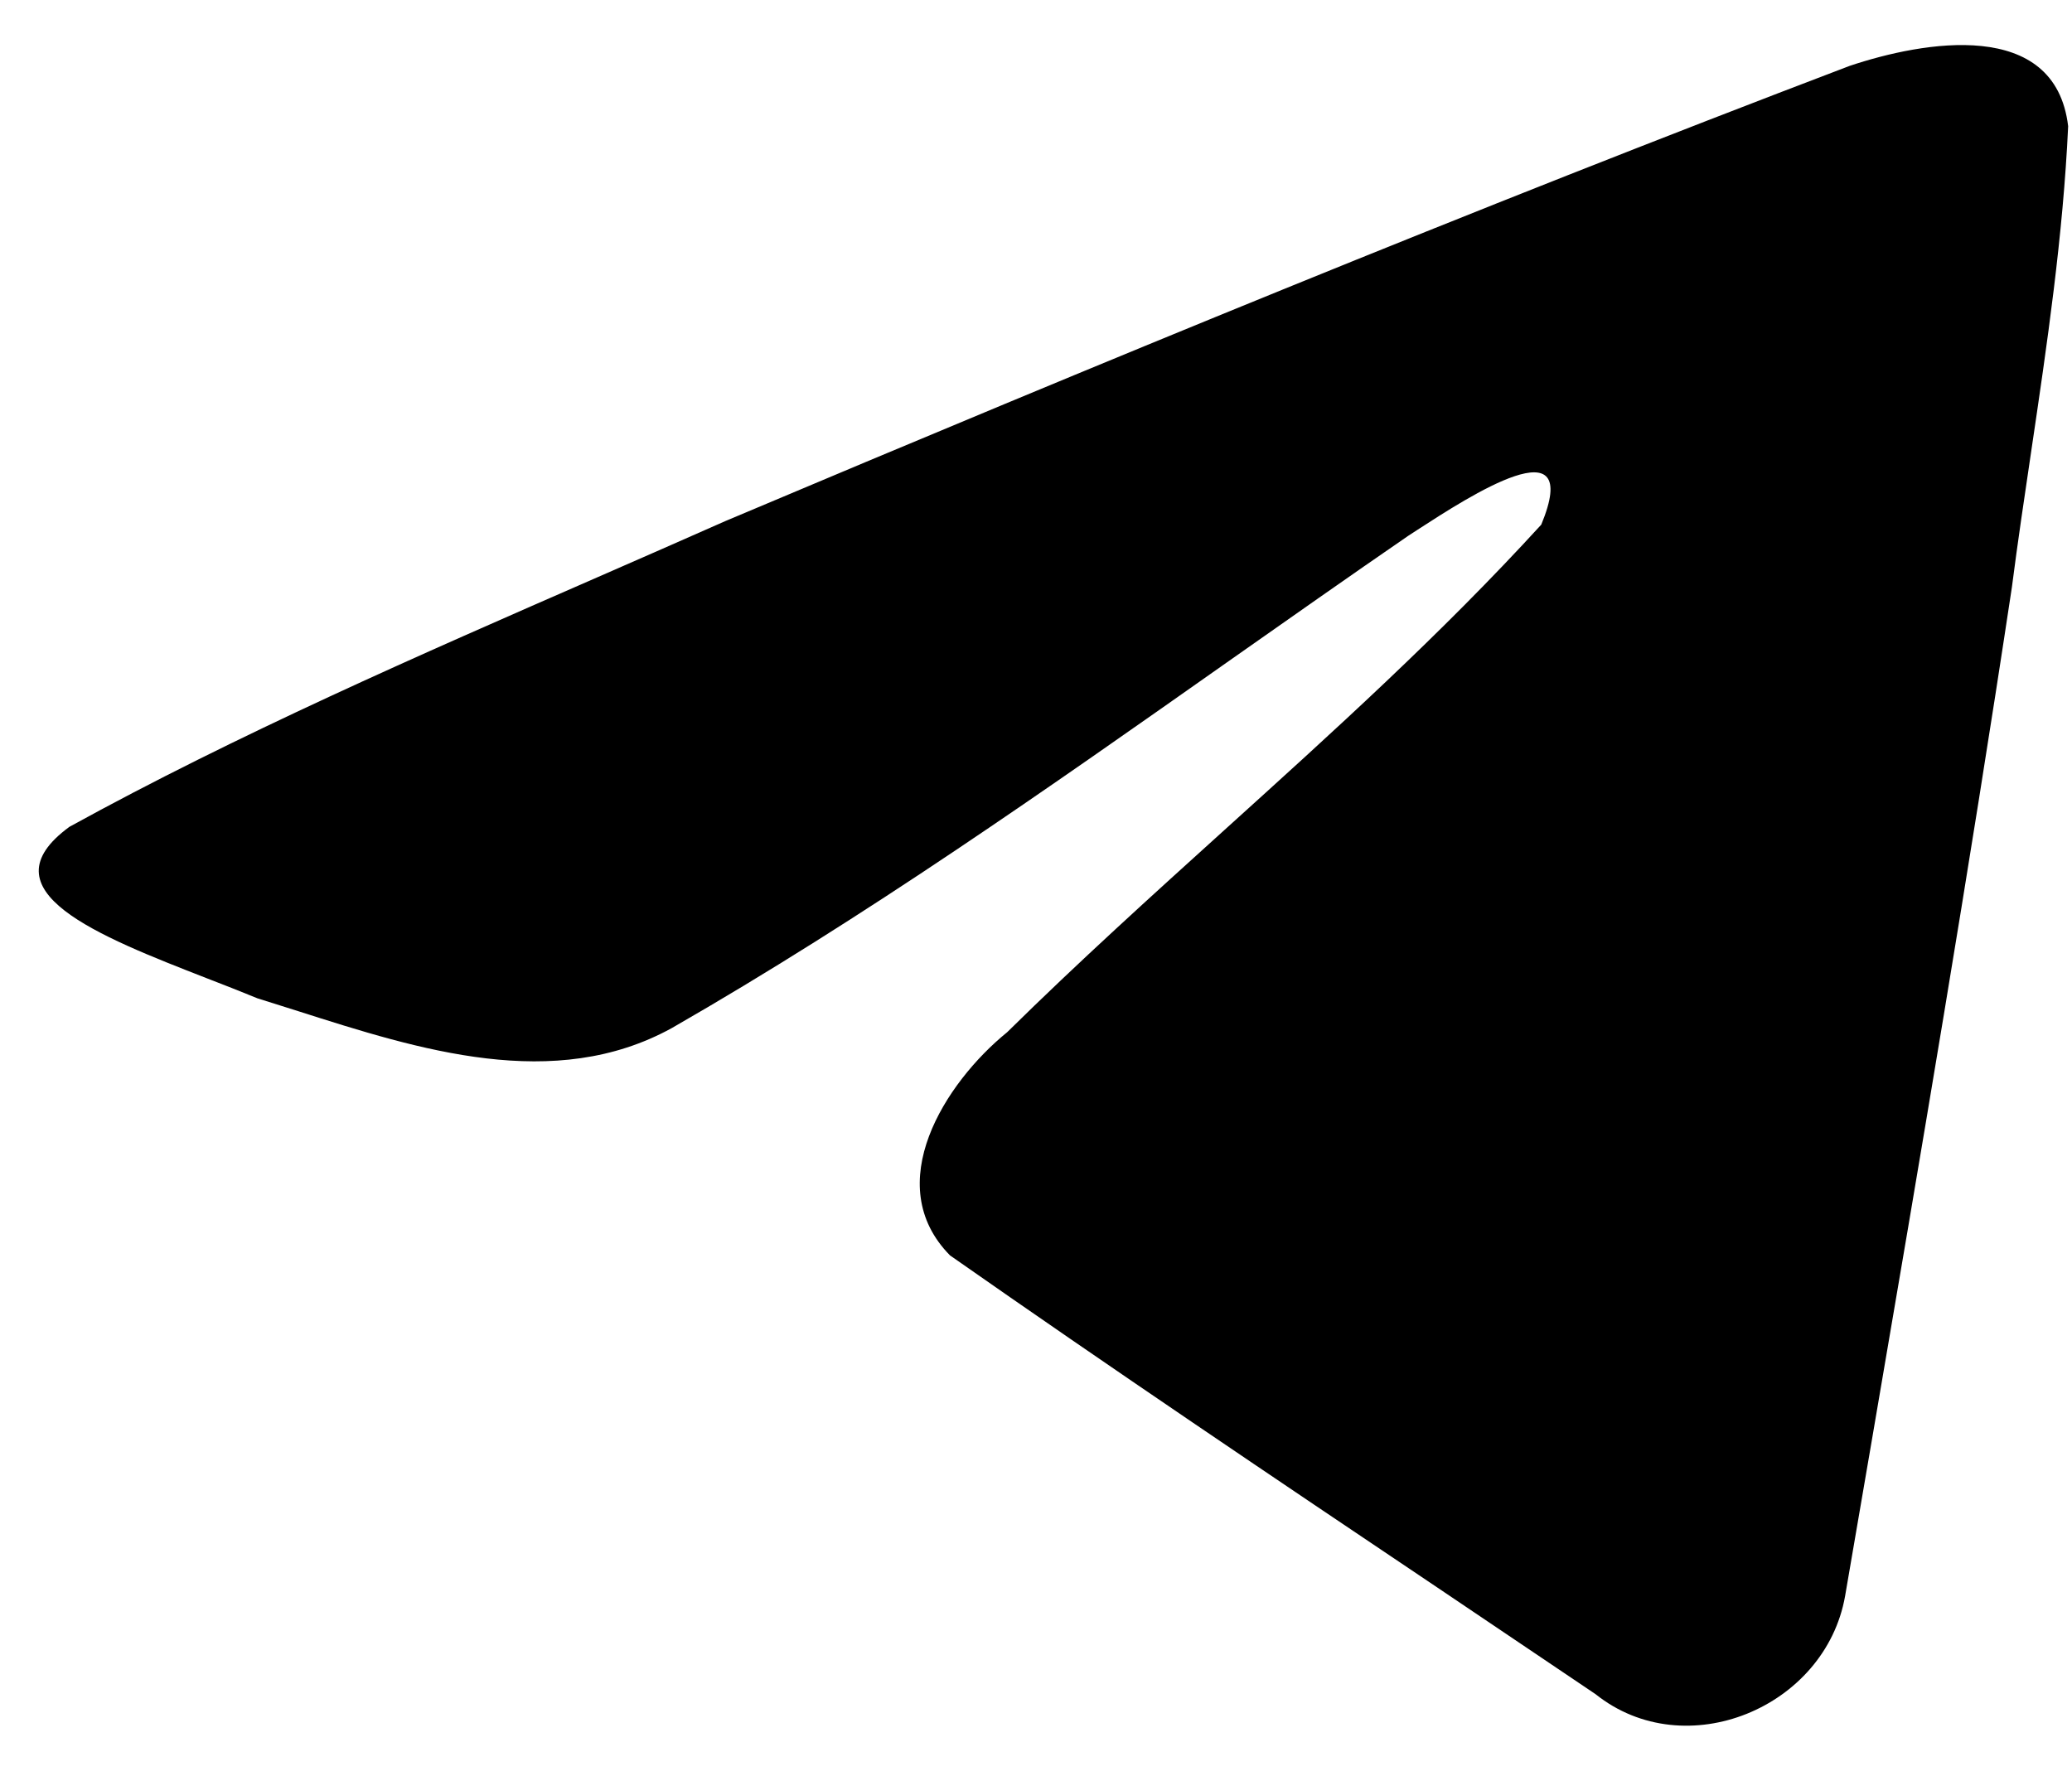
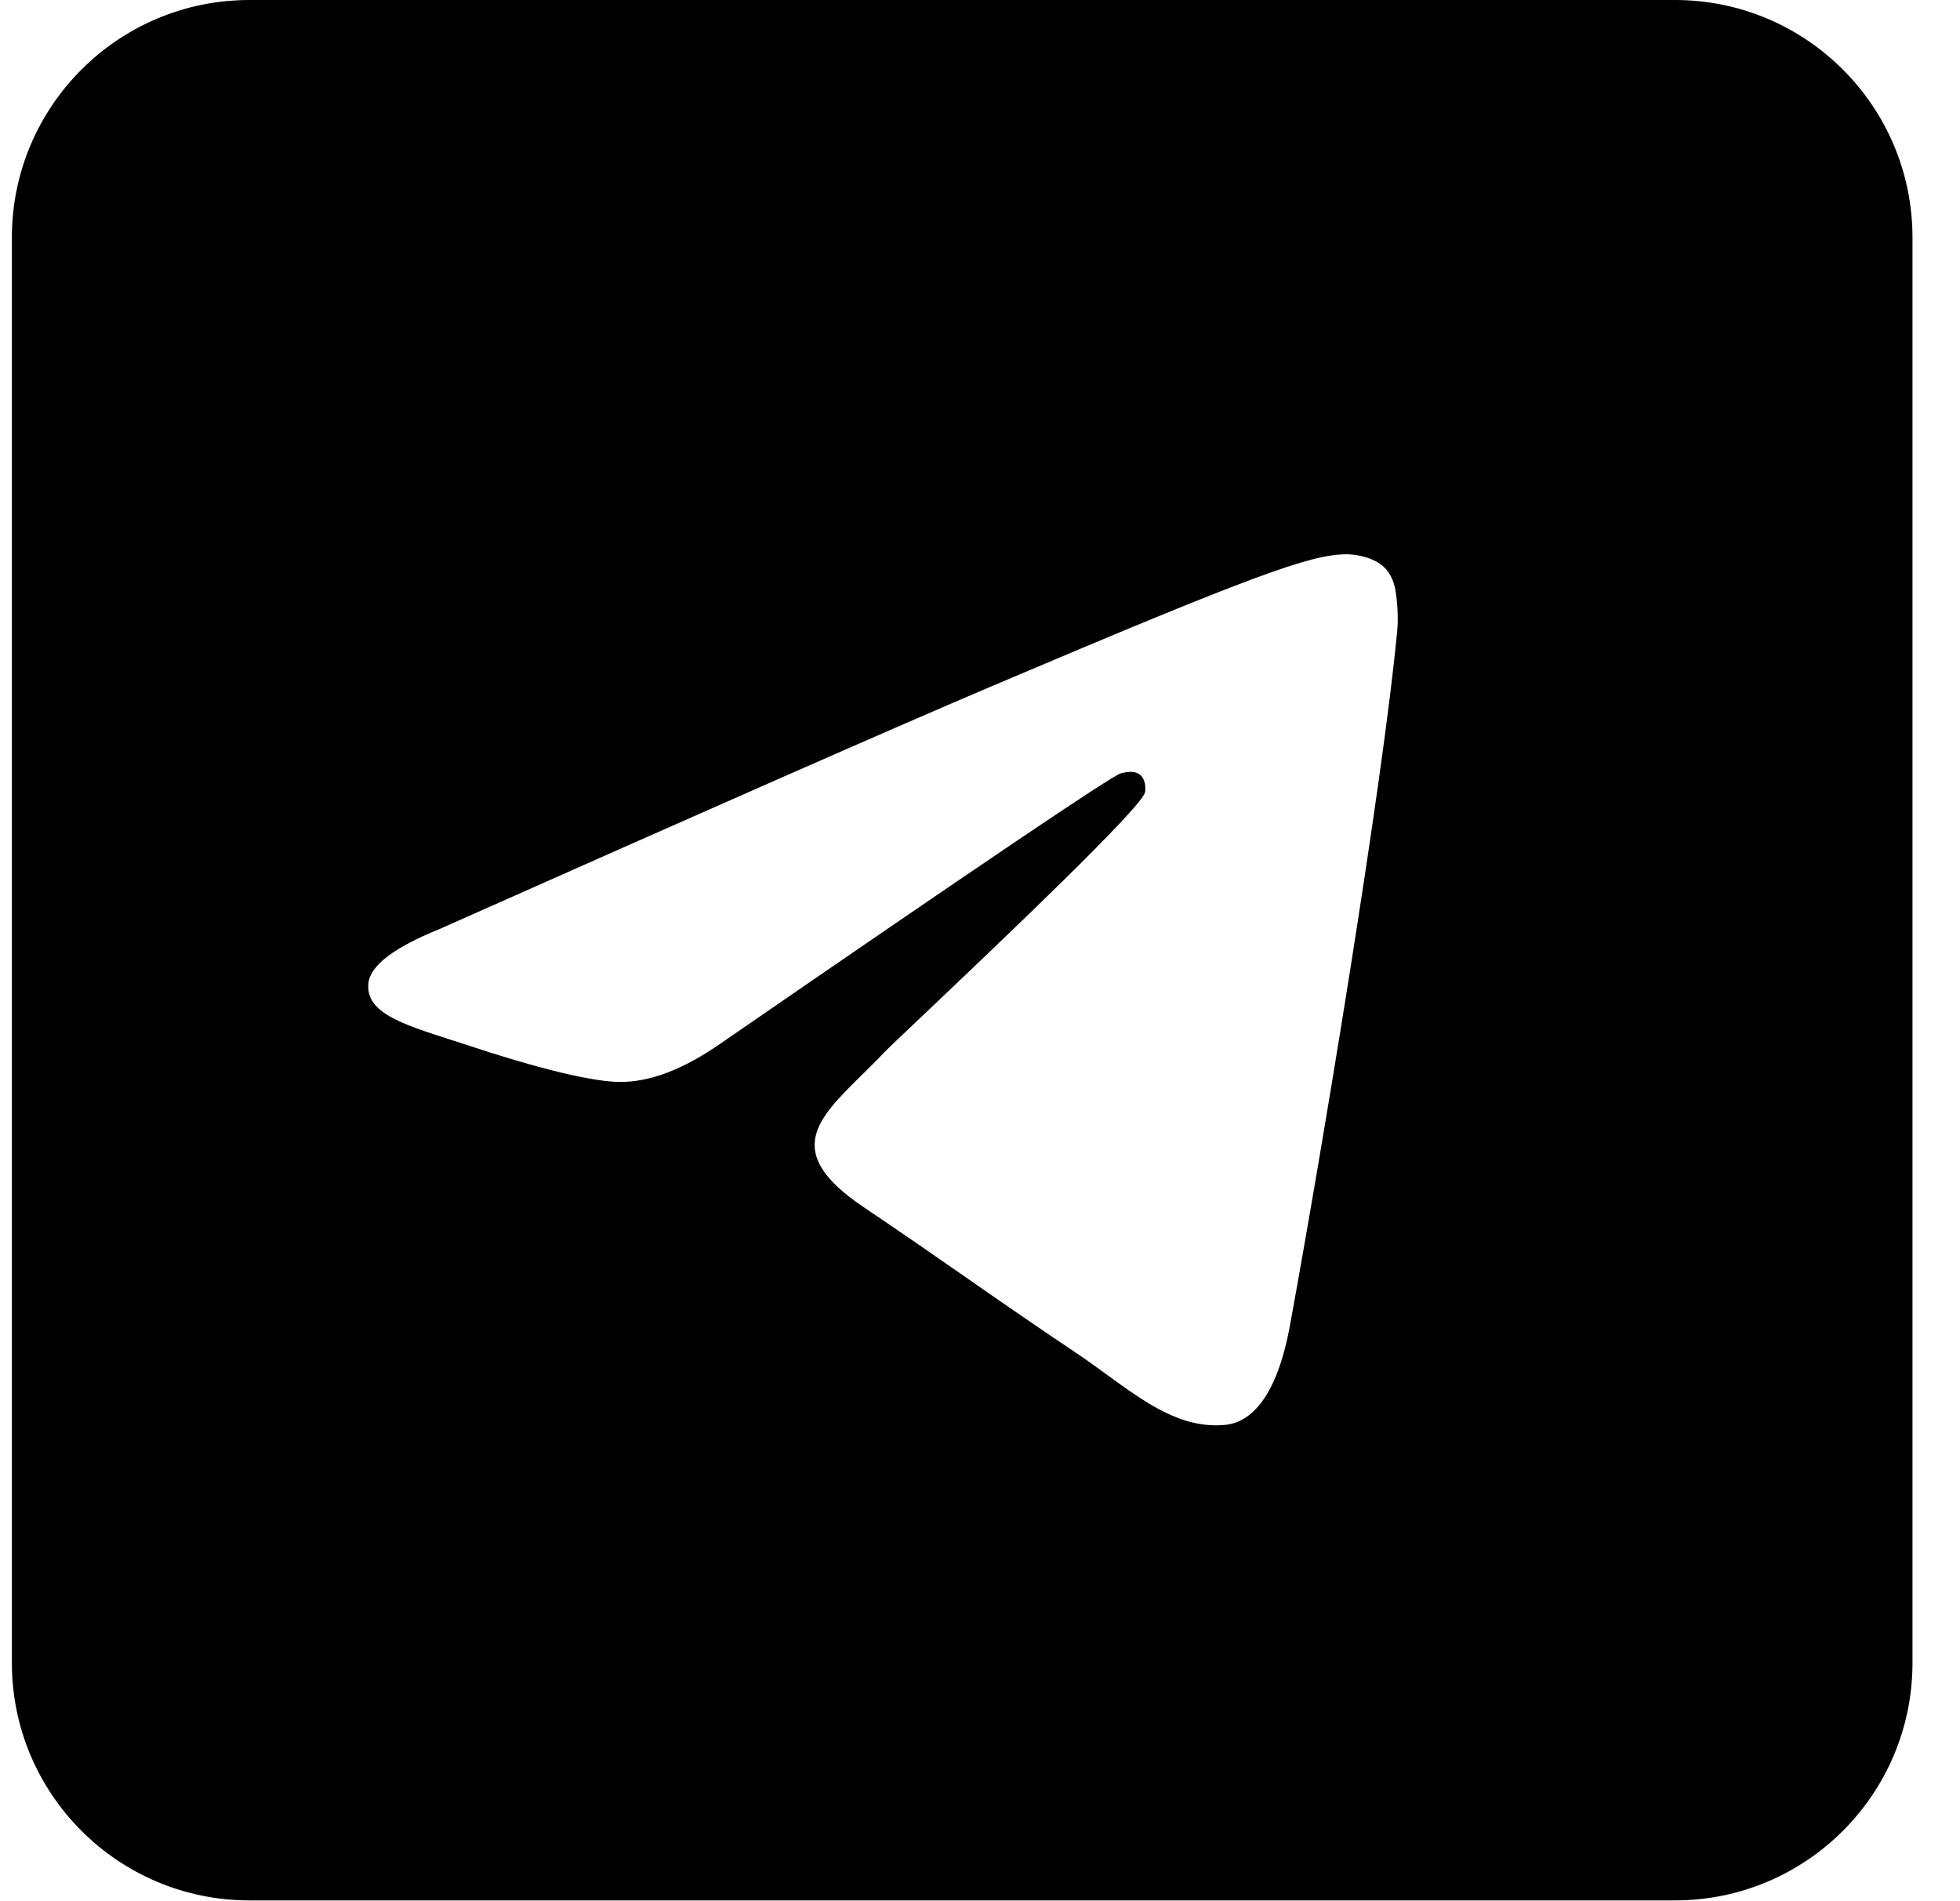
- <svg xmlns="http://www.w3.org/2000/svg" id="soc-tg" viewBox="0 0 14 12">
-   <path fill-rule="evenodd" clip-rule="evenodd" d="M4.036 3.901C2.834 4.426 1.599 4.965 0.469 5.587C-0.121 6.019 0.663 6.324 1.399 6.611C1.515 6.656 1.631 6.701 1.74 6.746C1.83 6.774 1.922 6.803 2.016 6.833C2.833 7.094 3.745 7.384 4.539 6.947C5.844 6.198 7.074 5.332 8.304 4.466C8.707 4.183 9.11 3.899 9.516 3.62C9.535 3.608 9.556 3.594 9.579 3.579C9.925 3.355 10.701 2.851 10.414 3.545C9.735 4.288 9.007 4.945 8.276 5.606C7.783 6.052 7.288 6.499 6.805 6.975C6.384 7.317 5.947 8.004 6.419 8.483C7.503 9.242 8.605 9.984 9.707 10.724C10.065 10.965 10.423 11.206 10.781 11.448C11.387 11.932 12.334 11.54 12.467 10.784C12.527 10.436 12.586 10.088 12.646 9.741C12.975 7.818 13.303 5.895 13.594 3.967C13.633 3.664 13.678 3.362 13.723 3.059C13.832 2.325 13.94 1.591 13.974 0.853C13.887 0.118 12.994 0.279 12.498 0.445C9.945 1.416 7.418 2.459 4.901 3.521C4.616 3.647 4.327 3.774 4.036 3.901Z" />
+ <svg xmlns="http://www.w3.org/2000/svg" id="soc-tg" viewBox="0 0 33 32">
+   <path fill-rule="evenodd" clip-rule="evenodd" d="M4.2 0C1.991 0 0.2 1.791 0.2 4V28C0.2 30.209 1.991 32 4.2 32H28.2C30.409 32 32.2 30.209 32.2 28V4C32.2 1.791 30.409 0 28.2 0H4.2ZM16.7 11.554C15.147 12.213 12.045 13.578 7.392 15.647C6.636 15.954 6.24 16.254 6.204 16.548C6.144 17.044 6.752 17.239 7.58 17.505C7.693 17.541 7.809 17.578 7.929 17.618C8.744 17.889 9.84 18.205 10.41 18.218C10.927 18.229 11.504 18.011 12.141 17.565C16.488 14.569 18.733 13.054 18.873 13.021C18.973 12.998 19.11 12.97 19.204 13.054C19.297 13.139 19.288 13.299 19.278 13.342C19.218 13.605 16.83 15.871 15.595 17.044C15.209 17.41 14.936 17.669 14.88 17.728C14.755 17.861 14.628 17.986 14.505 18.107C13.748 18.852 13.18 19.411 14.537 20.324C15.188 20.762 15.71 21.125 16.23 21.486C16.798 21.882 17.365 22.276 18.098 22.767C18.285 22.892 18.464 23.021 18.637 23.148C19.299 23.629 19.893 24.062 20.627 23.993C21.053 23.953 21.494 23.543 21.718 22.322C22.246 19.436 23.286 13.183 23.526 10.606C23.547 10.38 23.52 10.091 23.499 9.964C23.478 9.838 23.433 9.657 23.272 9.523C23.081 9.365 22.785 9.331 22.654 9.333C22.053 9.344 21.132 9.671 16.7 11.554Z" />
</svg>
